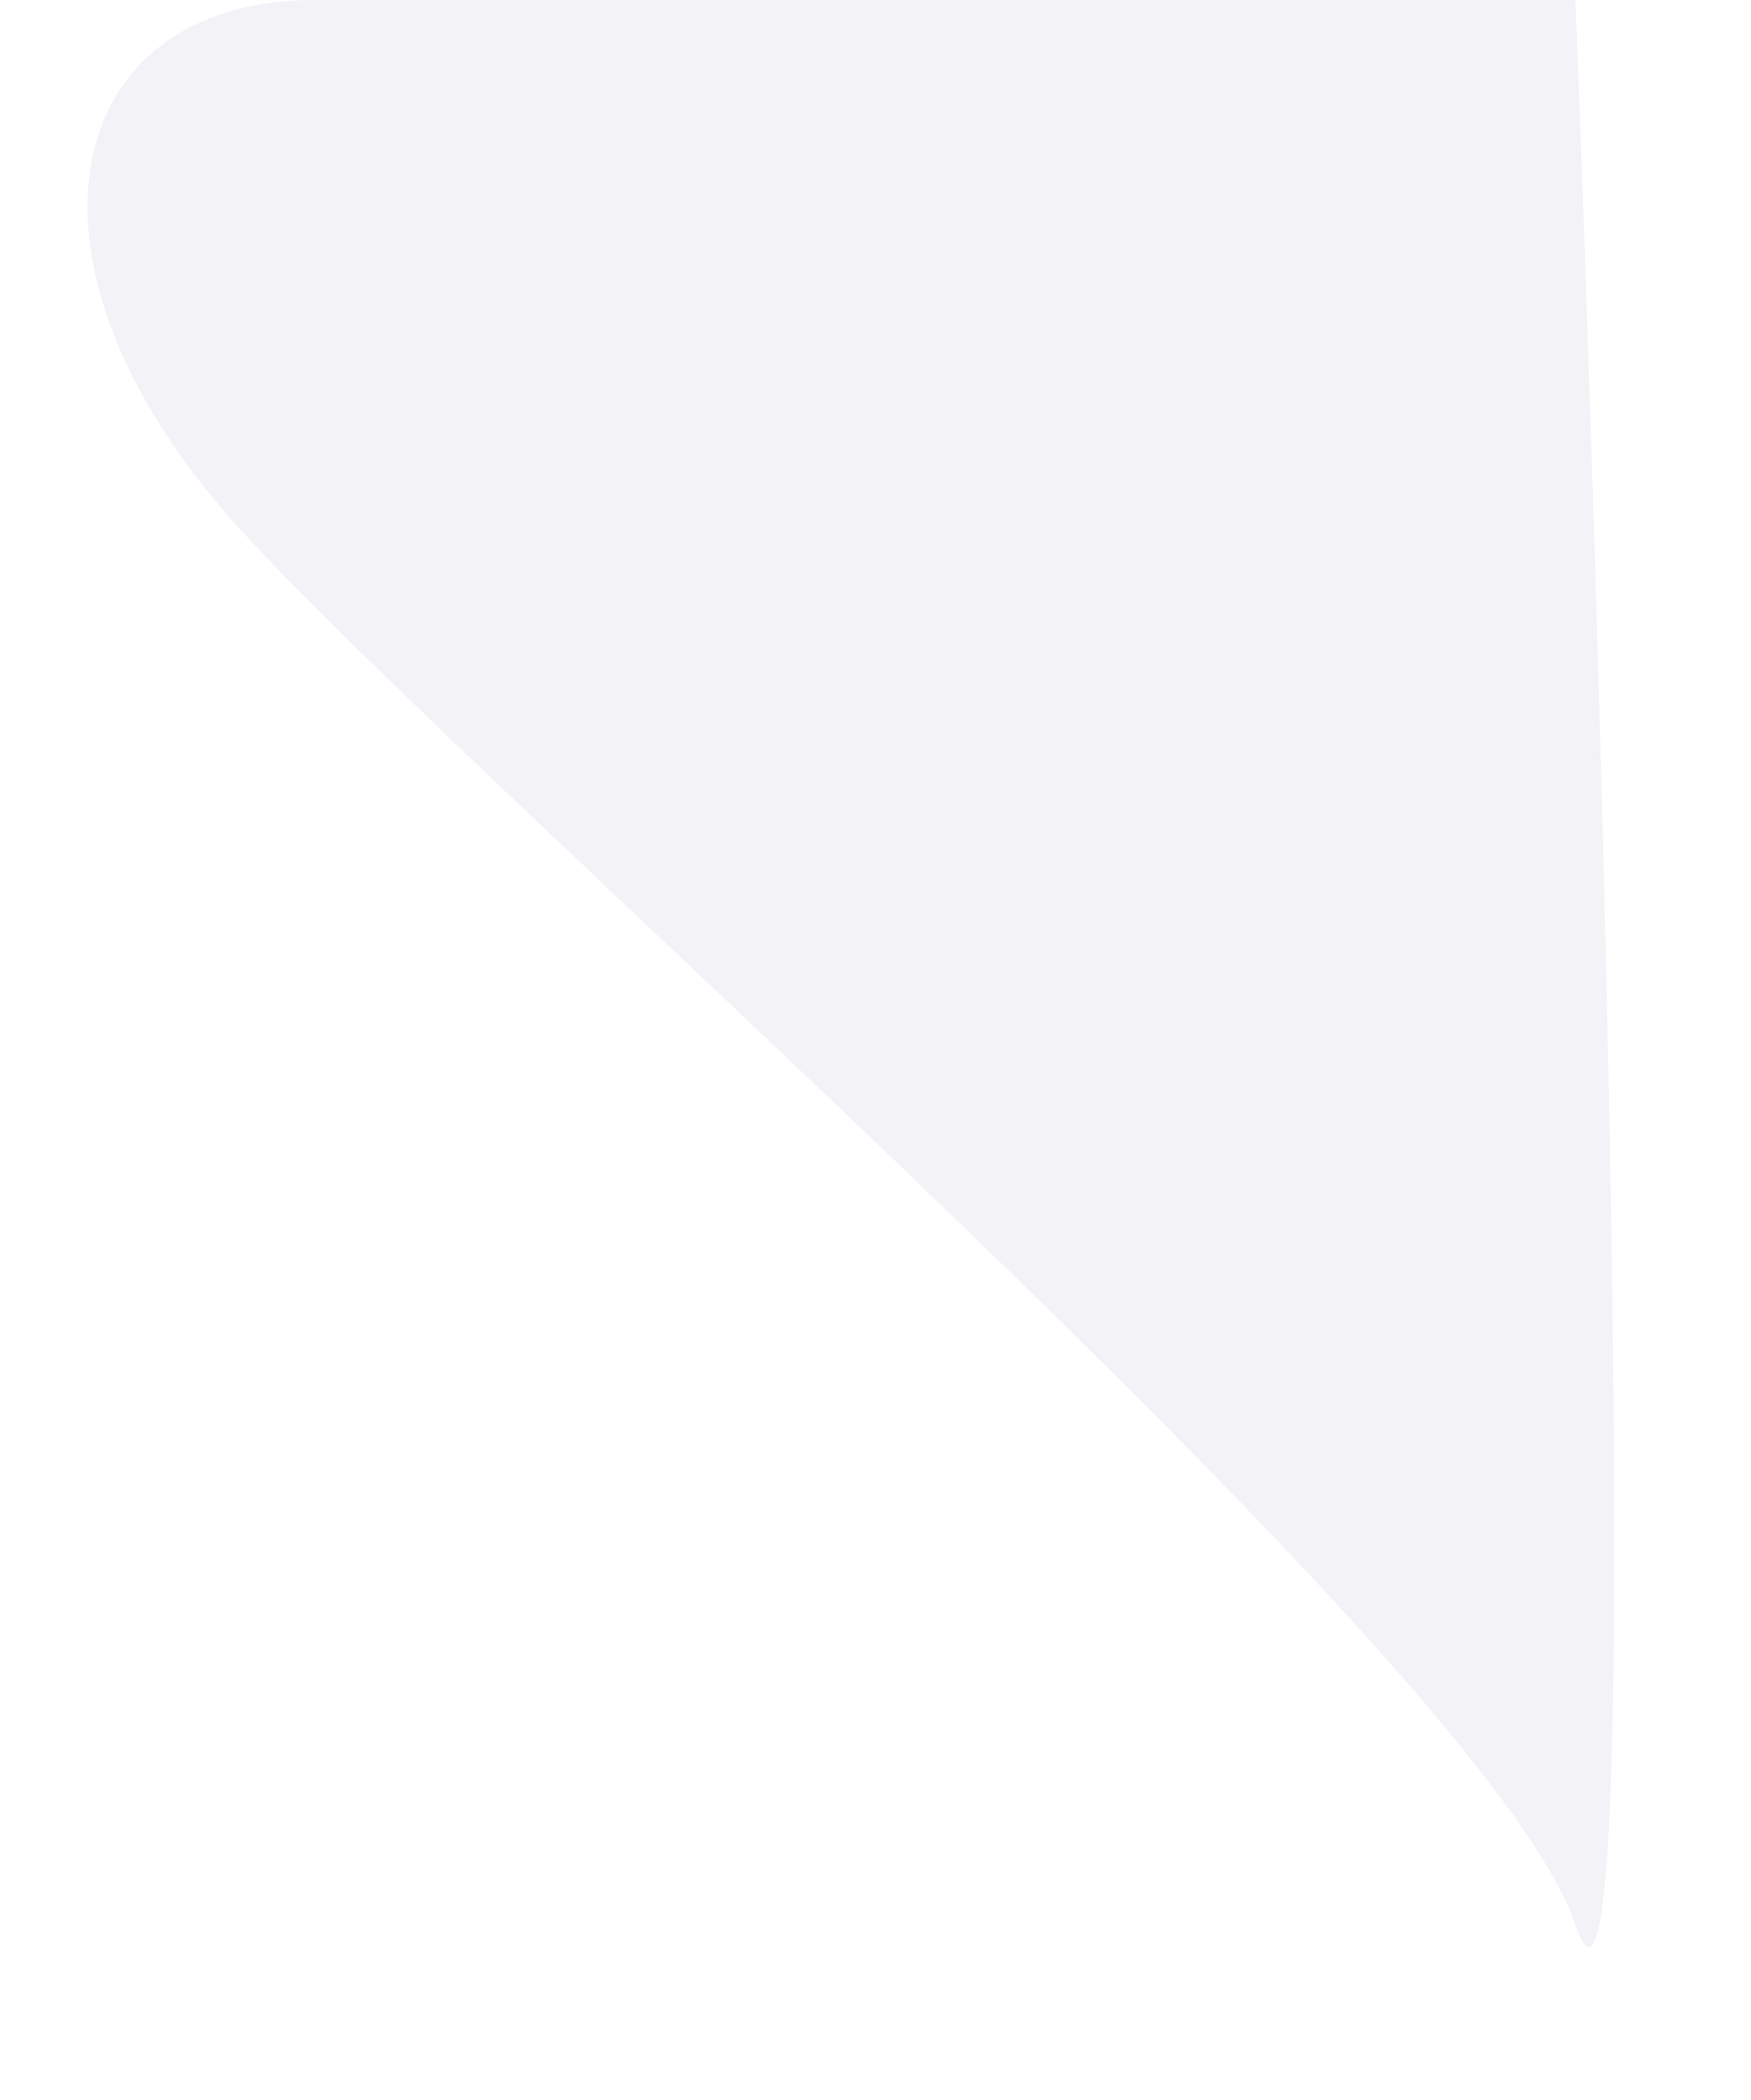
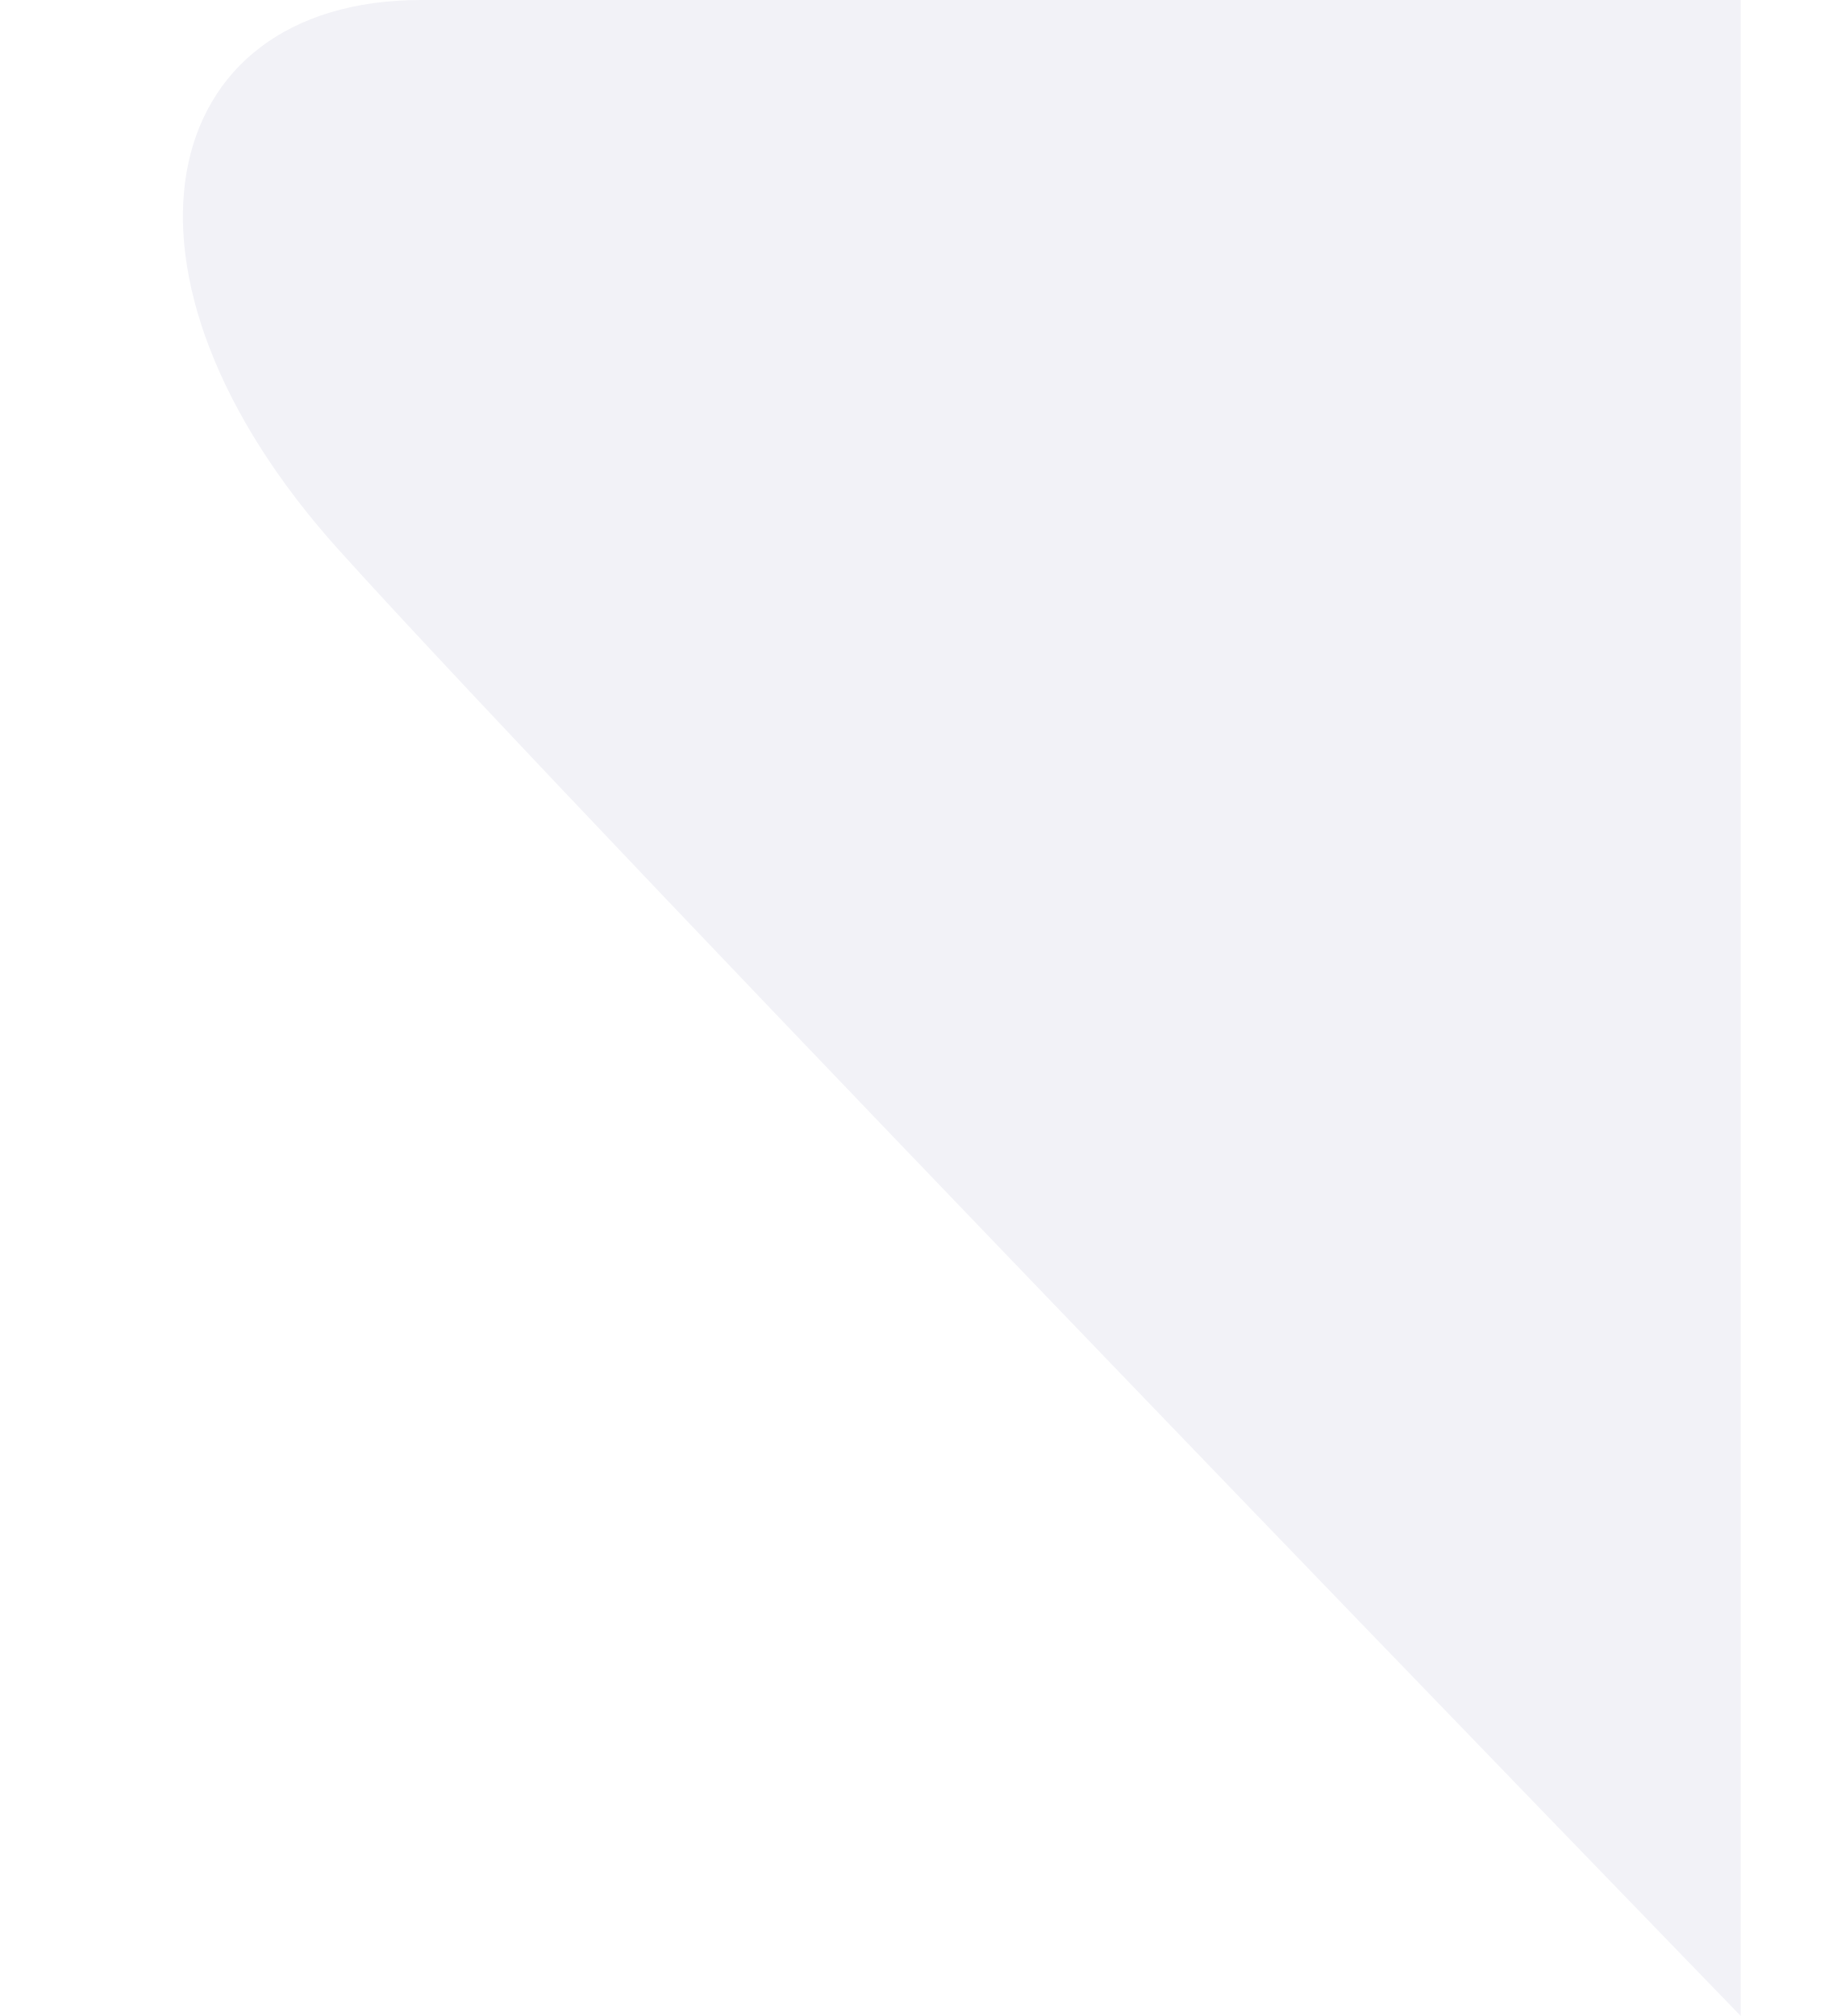
- <svg xmlns="http://www.w3.org/2000/svg" width="10" height="12" viewBox="0 0 10 12" fill="none">
-   <path d="M9 0C9 0 3.262 0 1.8 0C0.338 0 6.19888e-05 1.5 1.35 3C2.7 4.5 8.501 9.5 9 11C9.499 12.5 9 0 9 0Z" fill="#F2F2F7" />
+ <svg xmlns="http://www.w3.org/2000/svg" width="10" height="11" viewBox="0 0 10 11" fill="none">
+   <path d="M9.498 0C9.498 0 3.76 0 2.298 0C0.836 0 0.498 1.5 1.848 3C3.198 4.5 9.498 11 9.498 11V0Z" fill="#F2F2F7" />
</svg>
